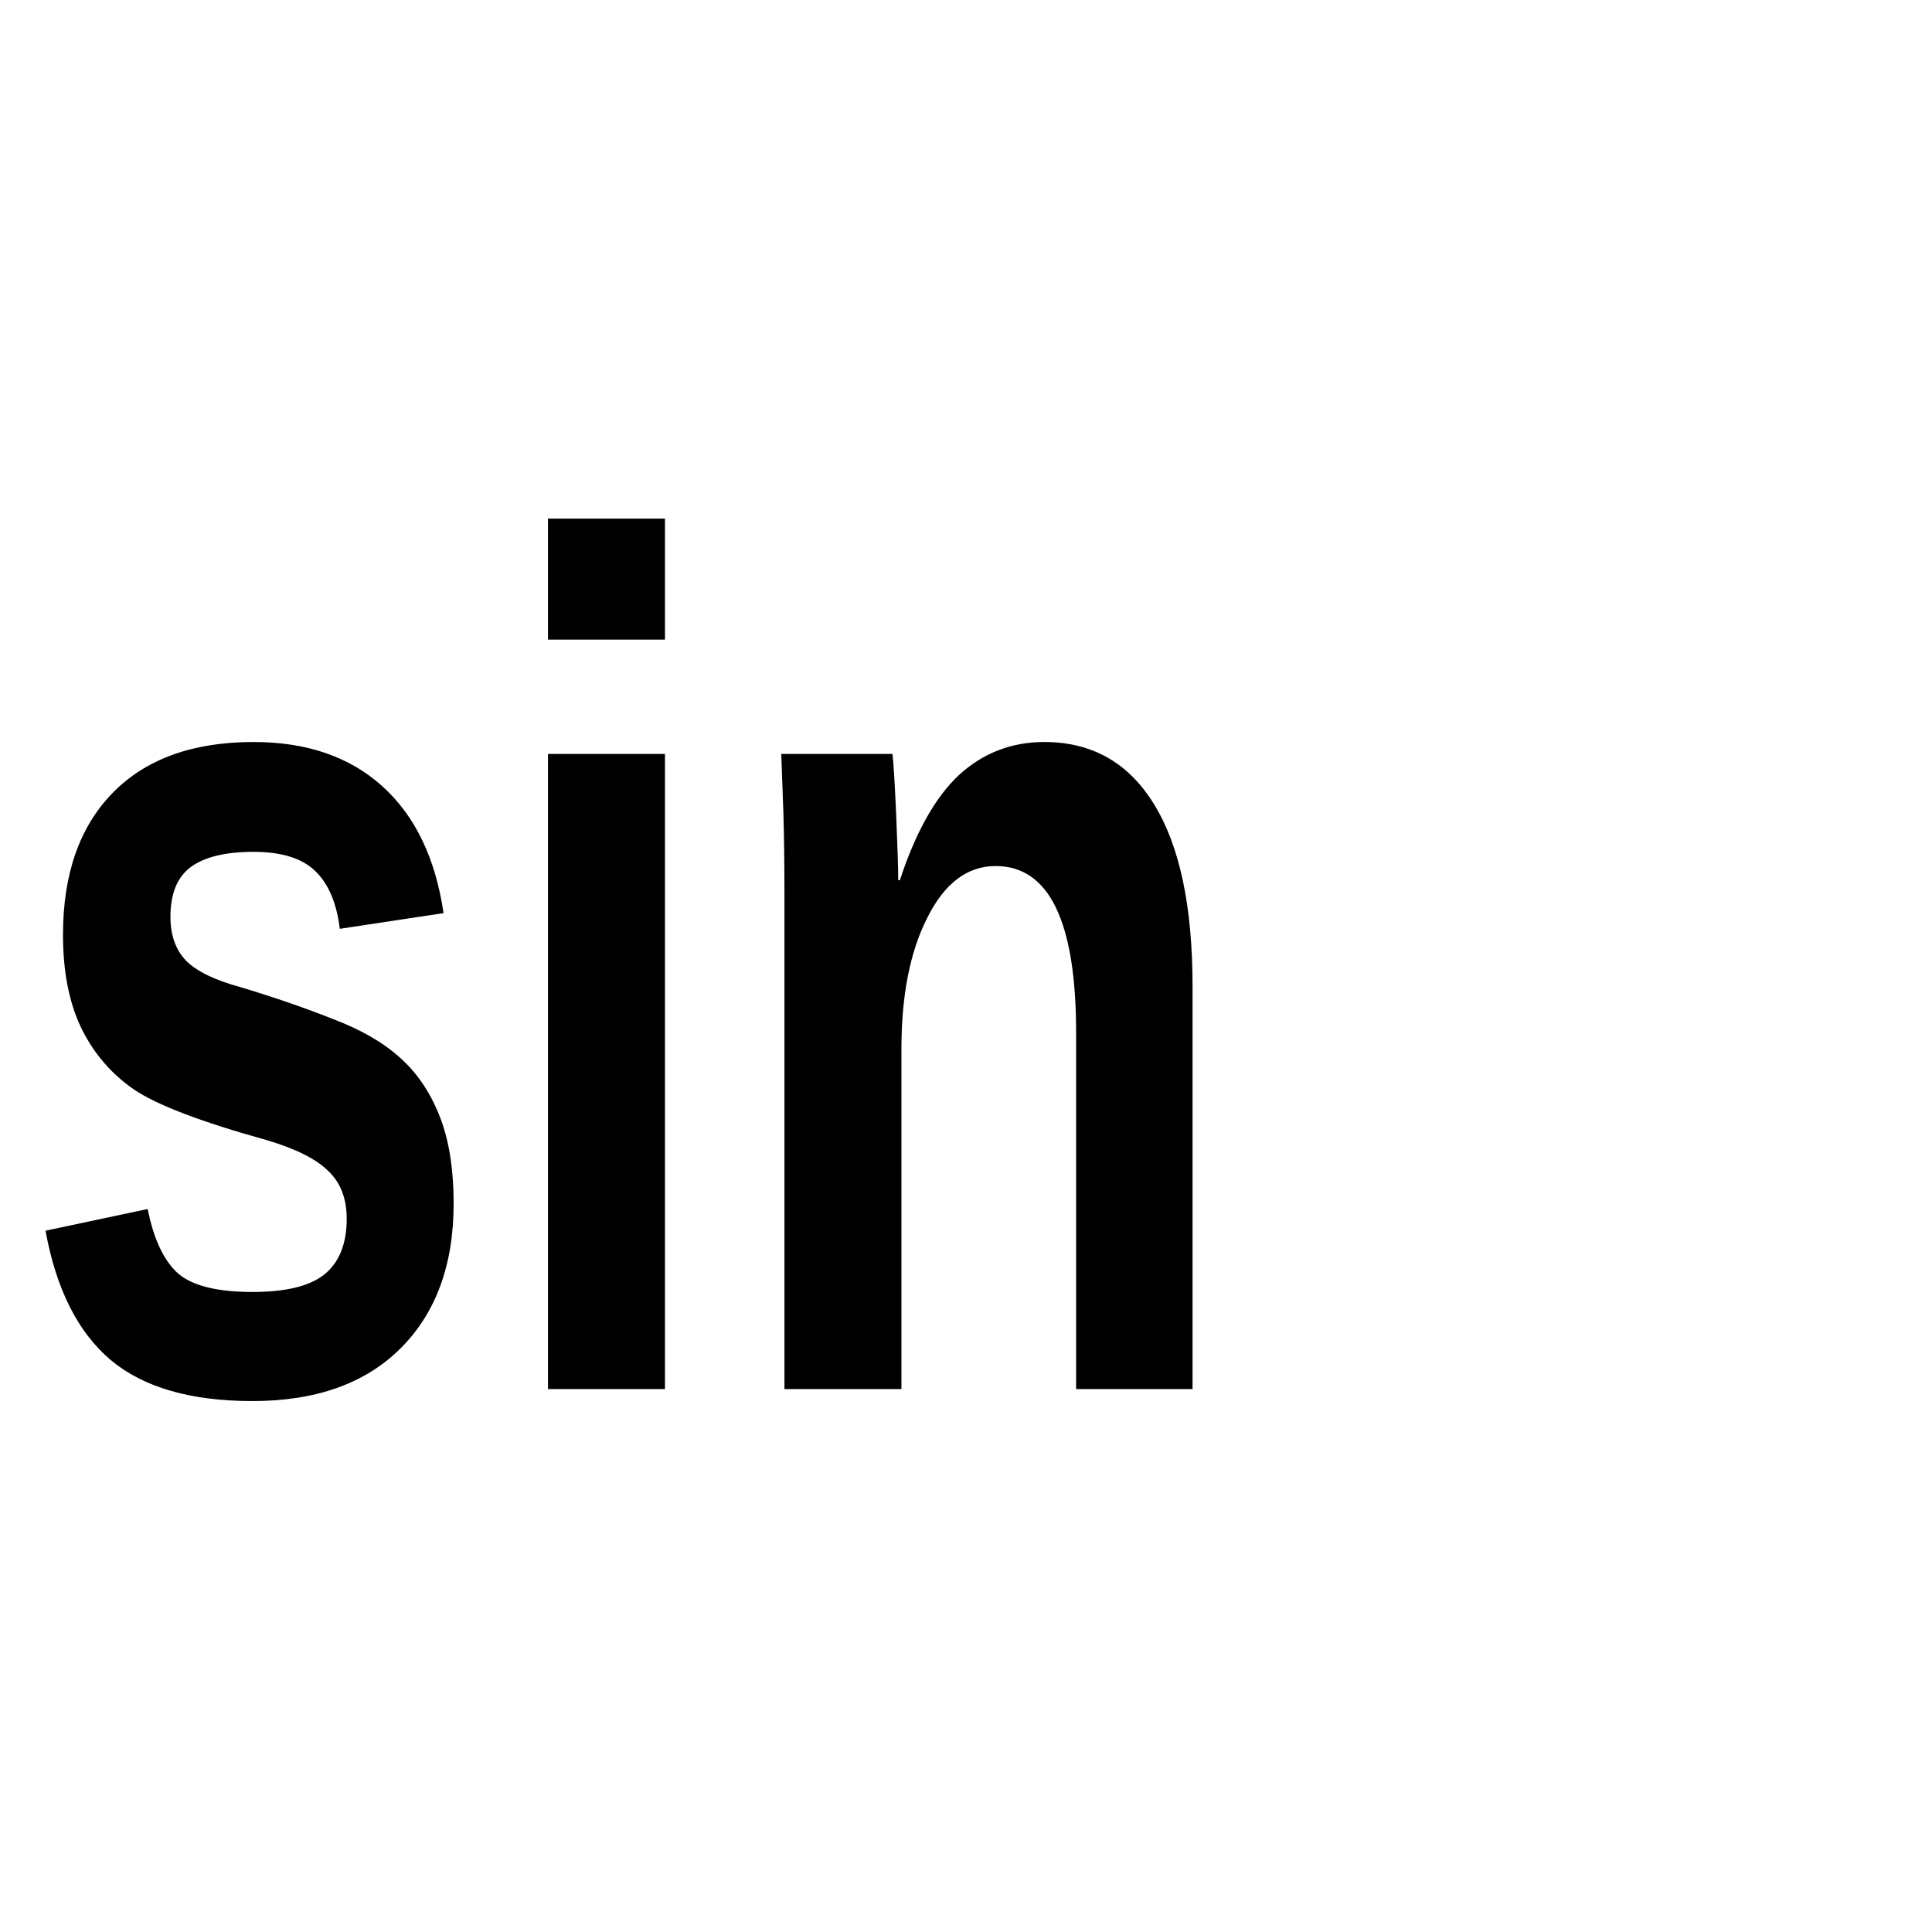
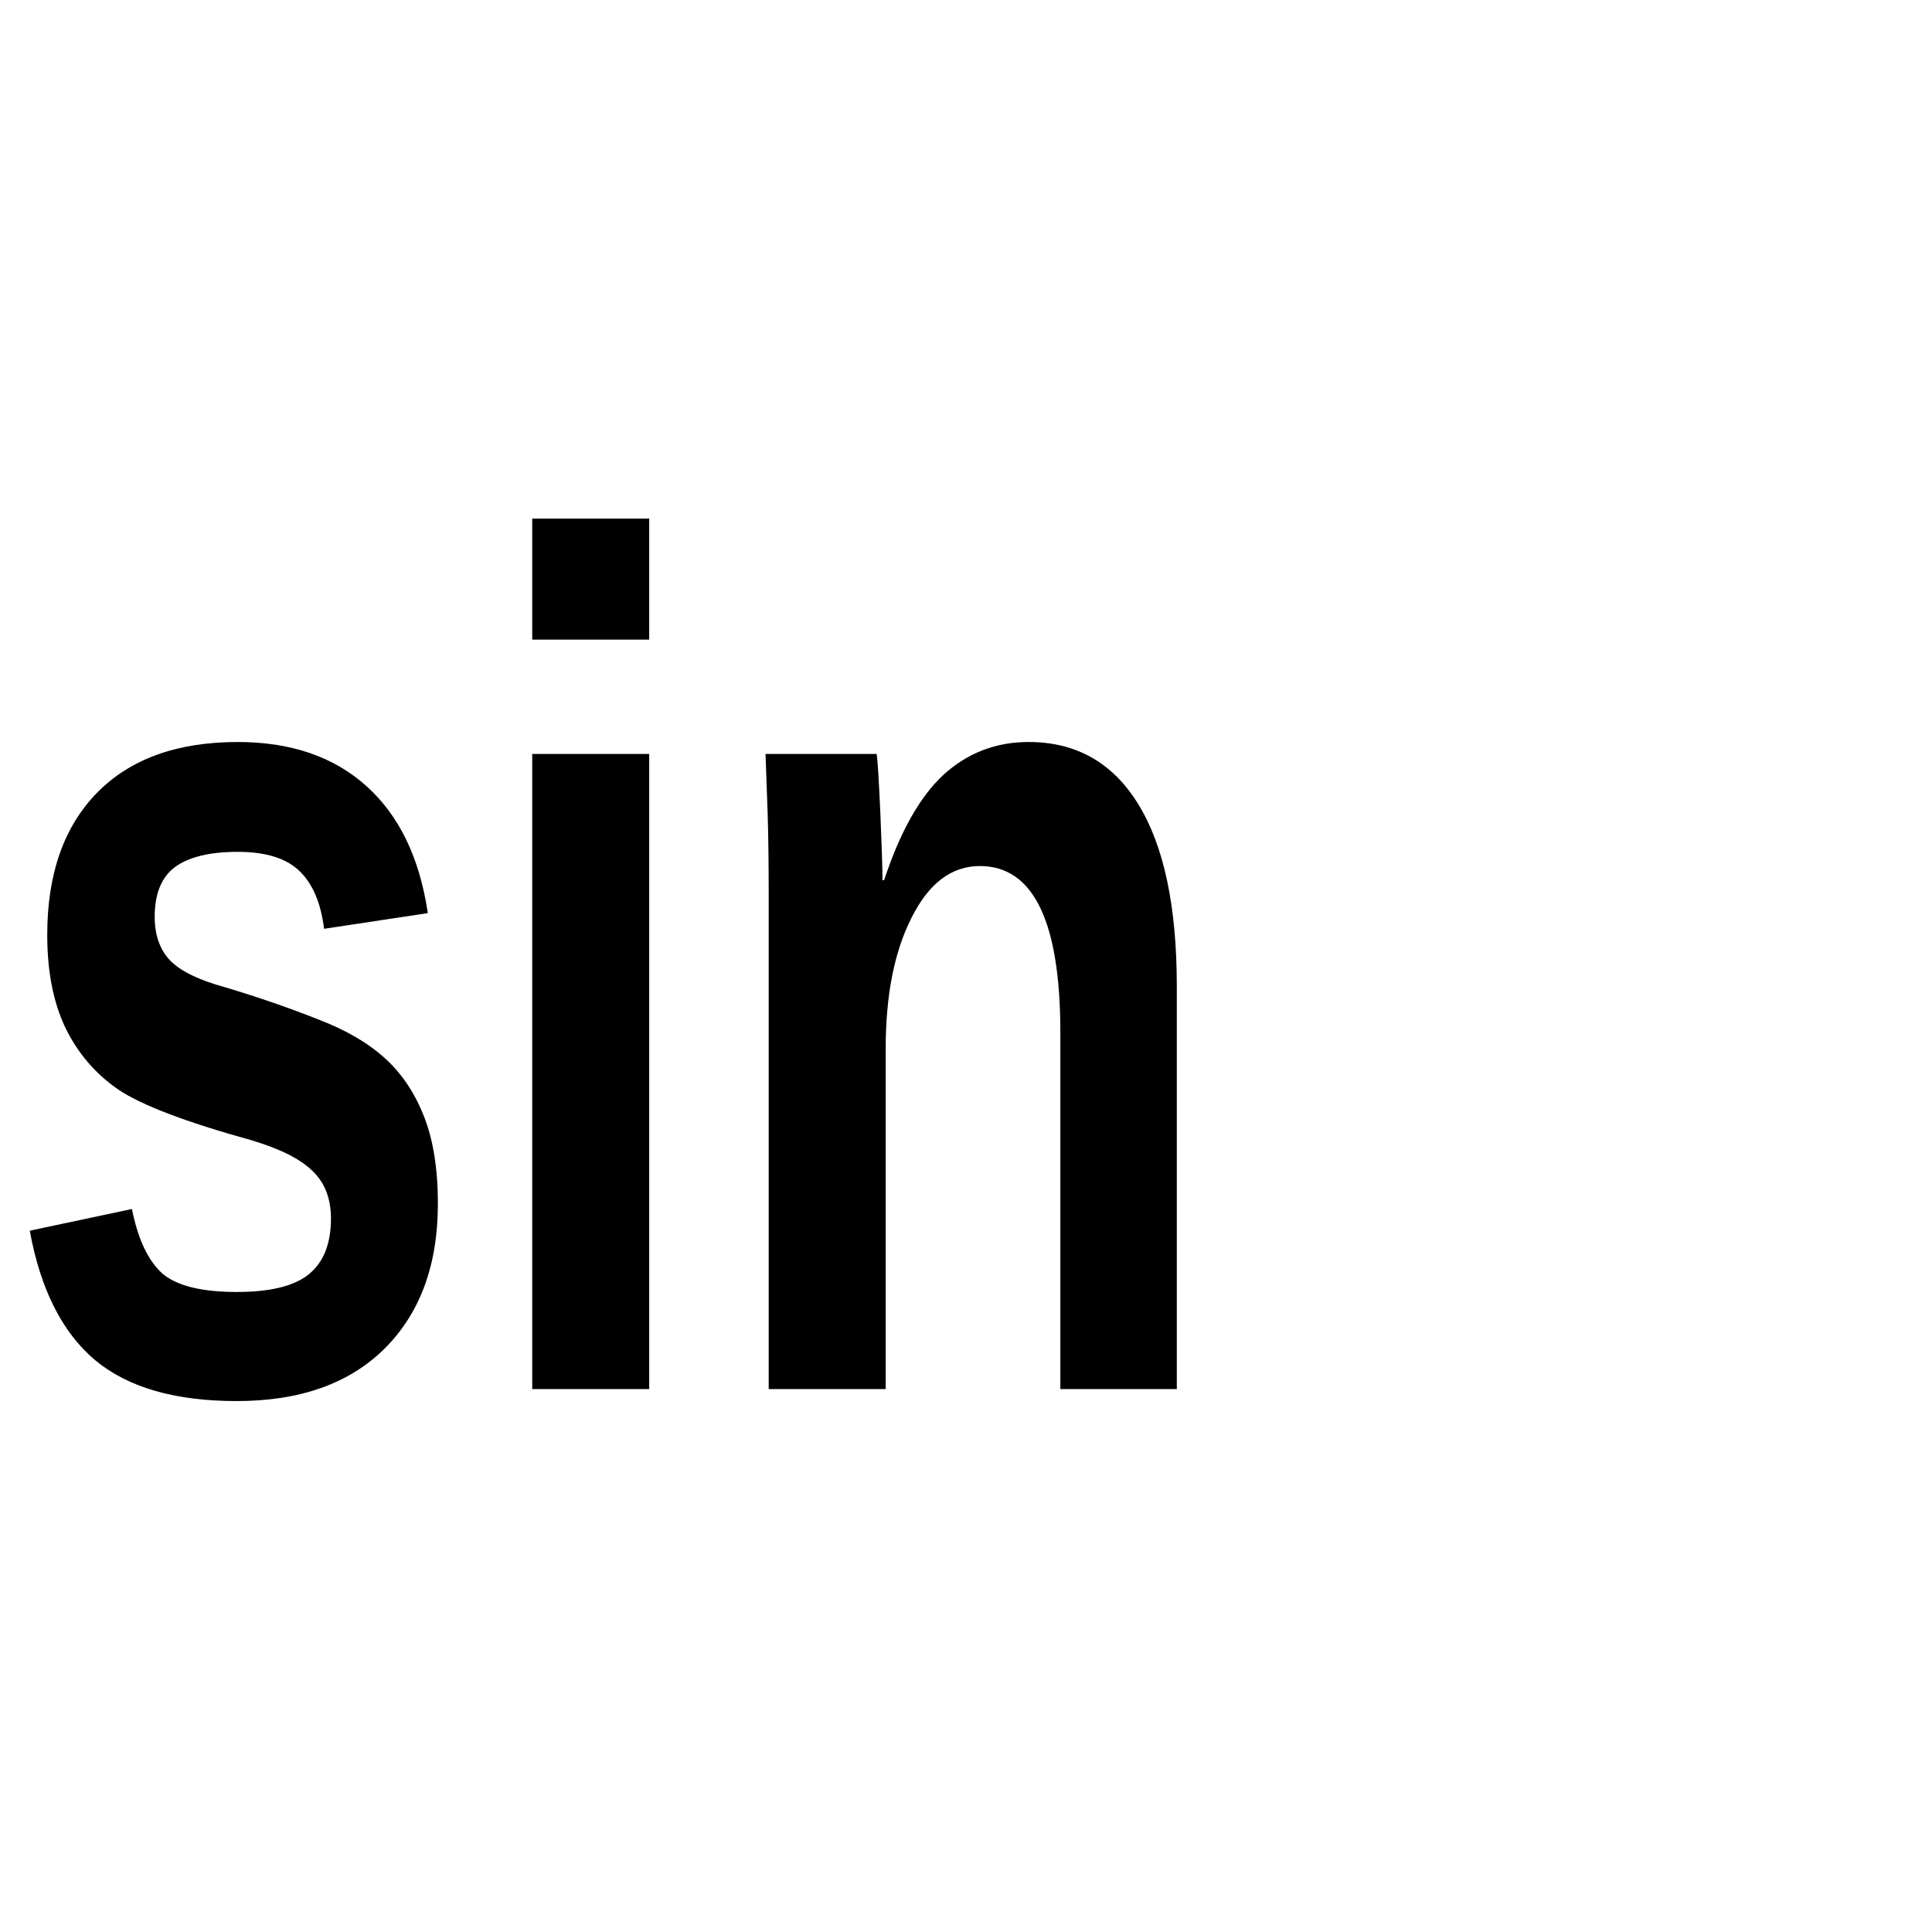
- <svg xmlns="http://www.w3.org/2000/svg" version="1.1" width="48" height="48" id="svg11300">
+ <svg xmlns="http://www.w3.org/2000/svg" id="svg11300" height="48" width="48" version="1.1">
  <defs id="defs3" />
-   <text x="29.074" y="29.045" transform="scale(0.8416471,1.188146)" id="text3029" xml:space="preserve" style="font-size:25.124px;font-style:normal;font-variant:normal;font-weight:bold;font-stretch:normal;text-align:center;line-height:125%;writing-mode:lr-tb;text-anchor:middle;fill:#000000;fill-opacity:1;stroke:none;font-family:Arial;-inkscape-font-specification:Arial Bold">
-     <tspan x="29.074" y="29.045" id="tspan3031" style="stroke:none">sin</tspan>
+   <text x="28.608" y="29.045" transform="scale(0.8416471,1.188146)" id="text3029" xml:space="preserve" style="font-size:25.124px;font-style:normal;font-variant:normal;font-weight:bold;font-stretch:normal;text-align:center;line-height:125%;writing-mode:lr-tb;text-anchor:middle;fill:#000000;fill-opacity:1;stroke:none;font-family:Arial;-inkscape-font-specification:Arial Bold">
+     <tspan x="28.608" y="29.045" id="tspan3031" style="stroke:none">sin</tspan>
  </text>
</svg>
